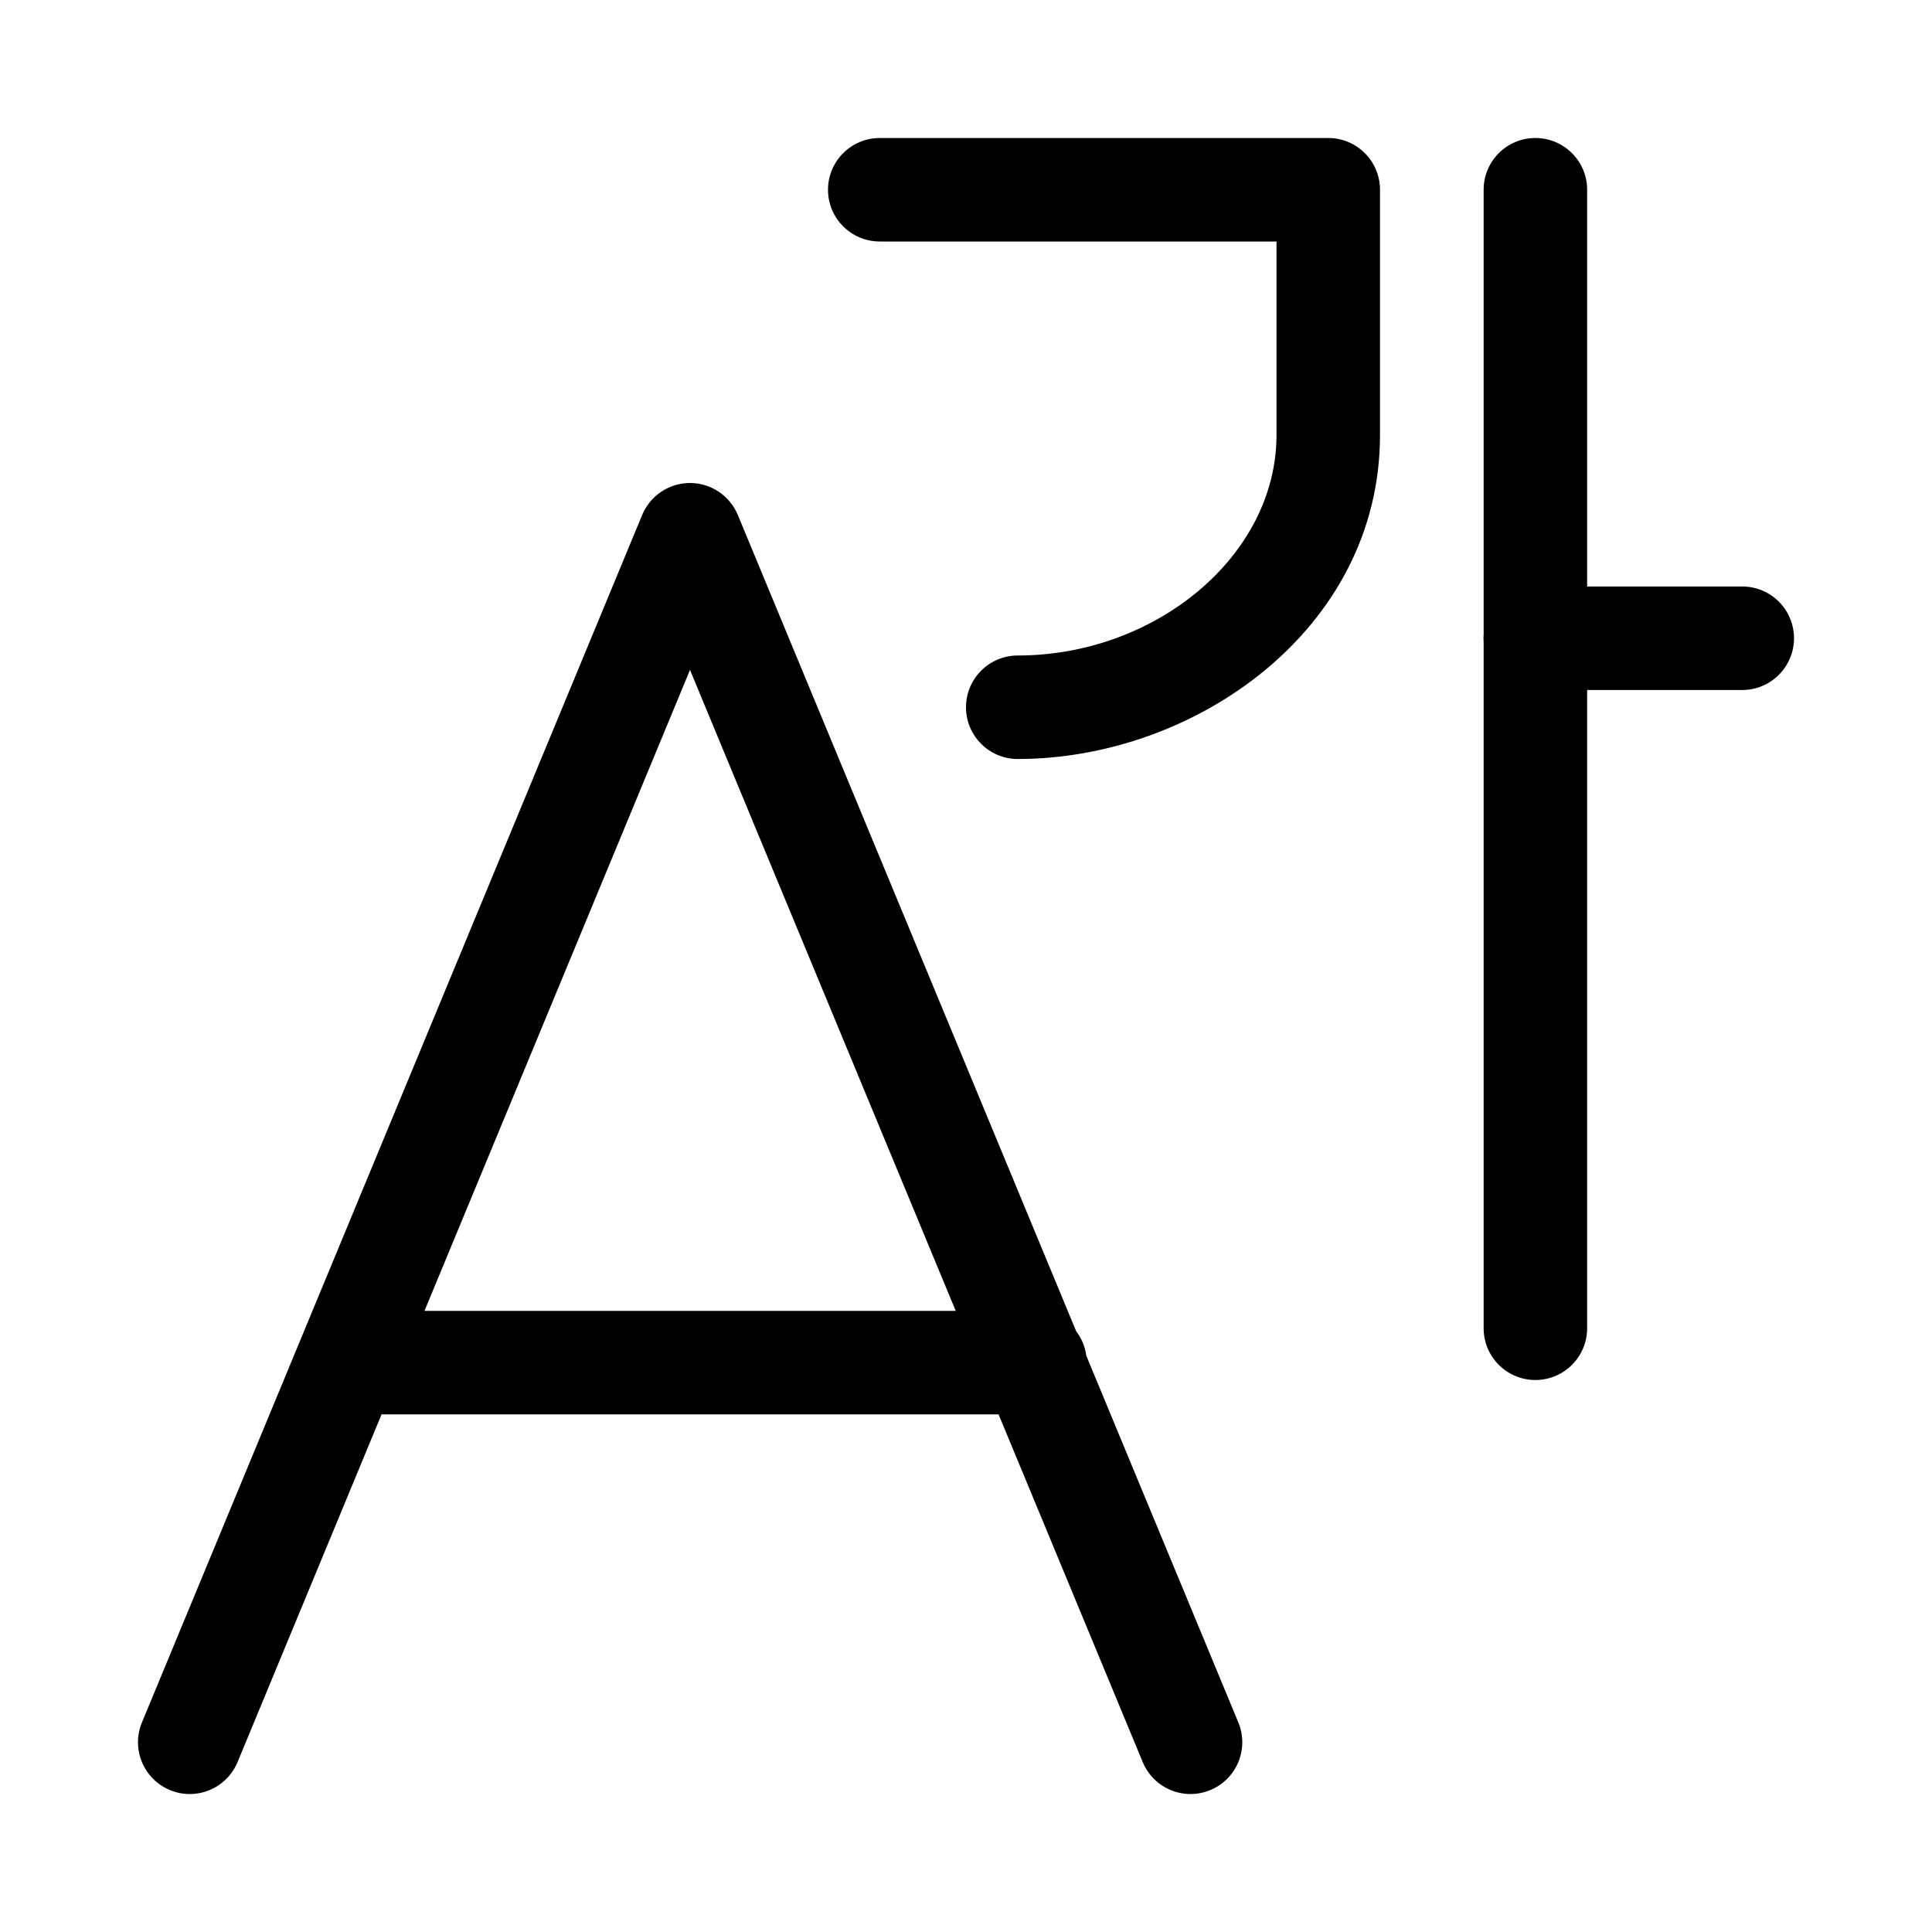
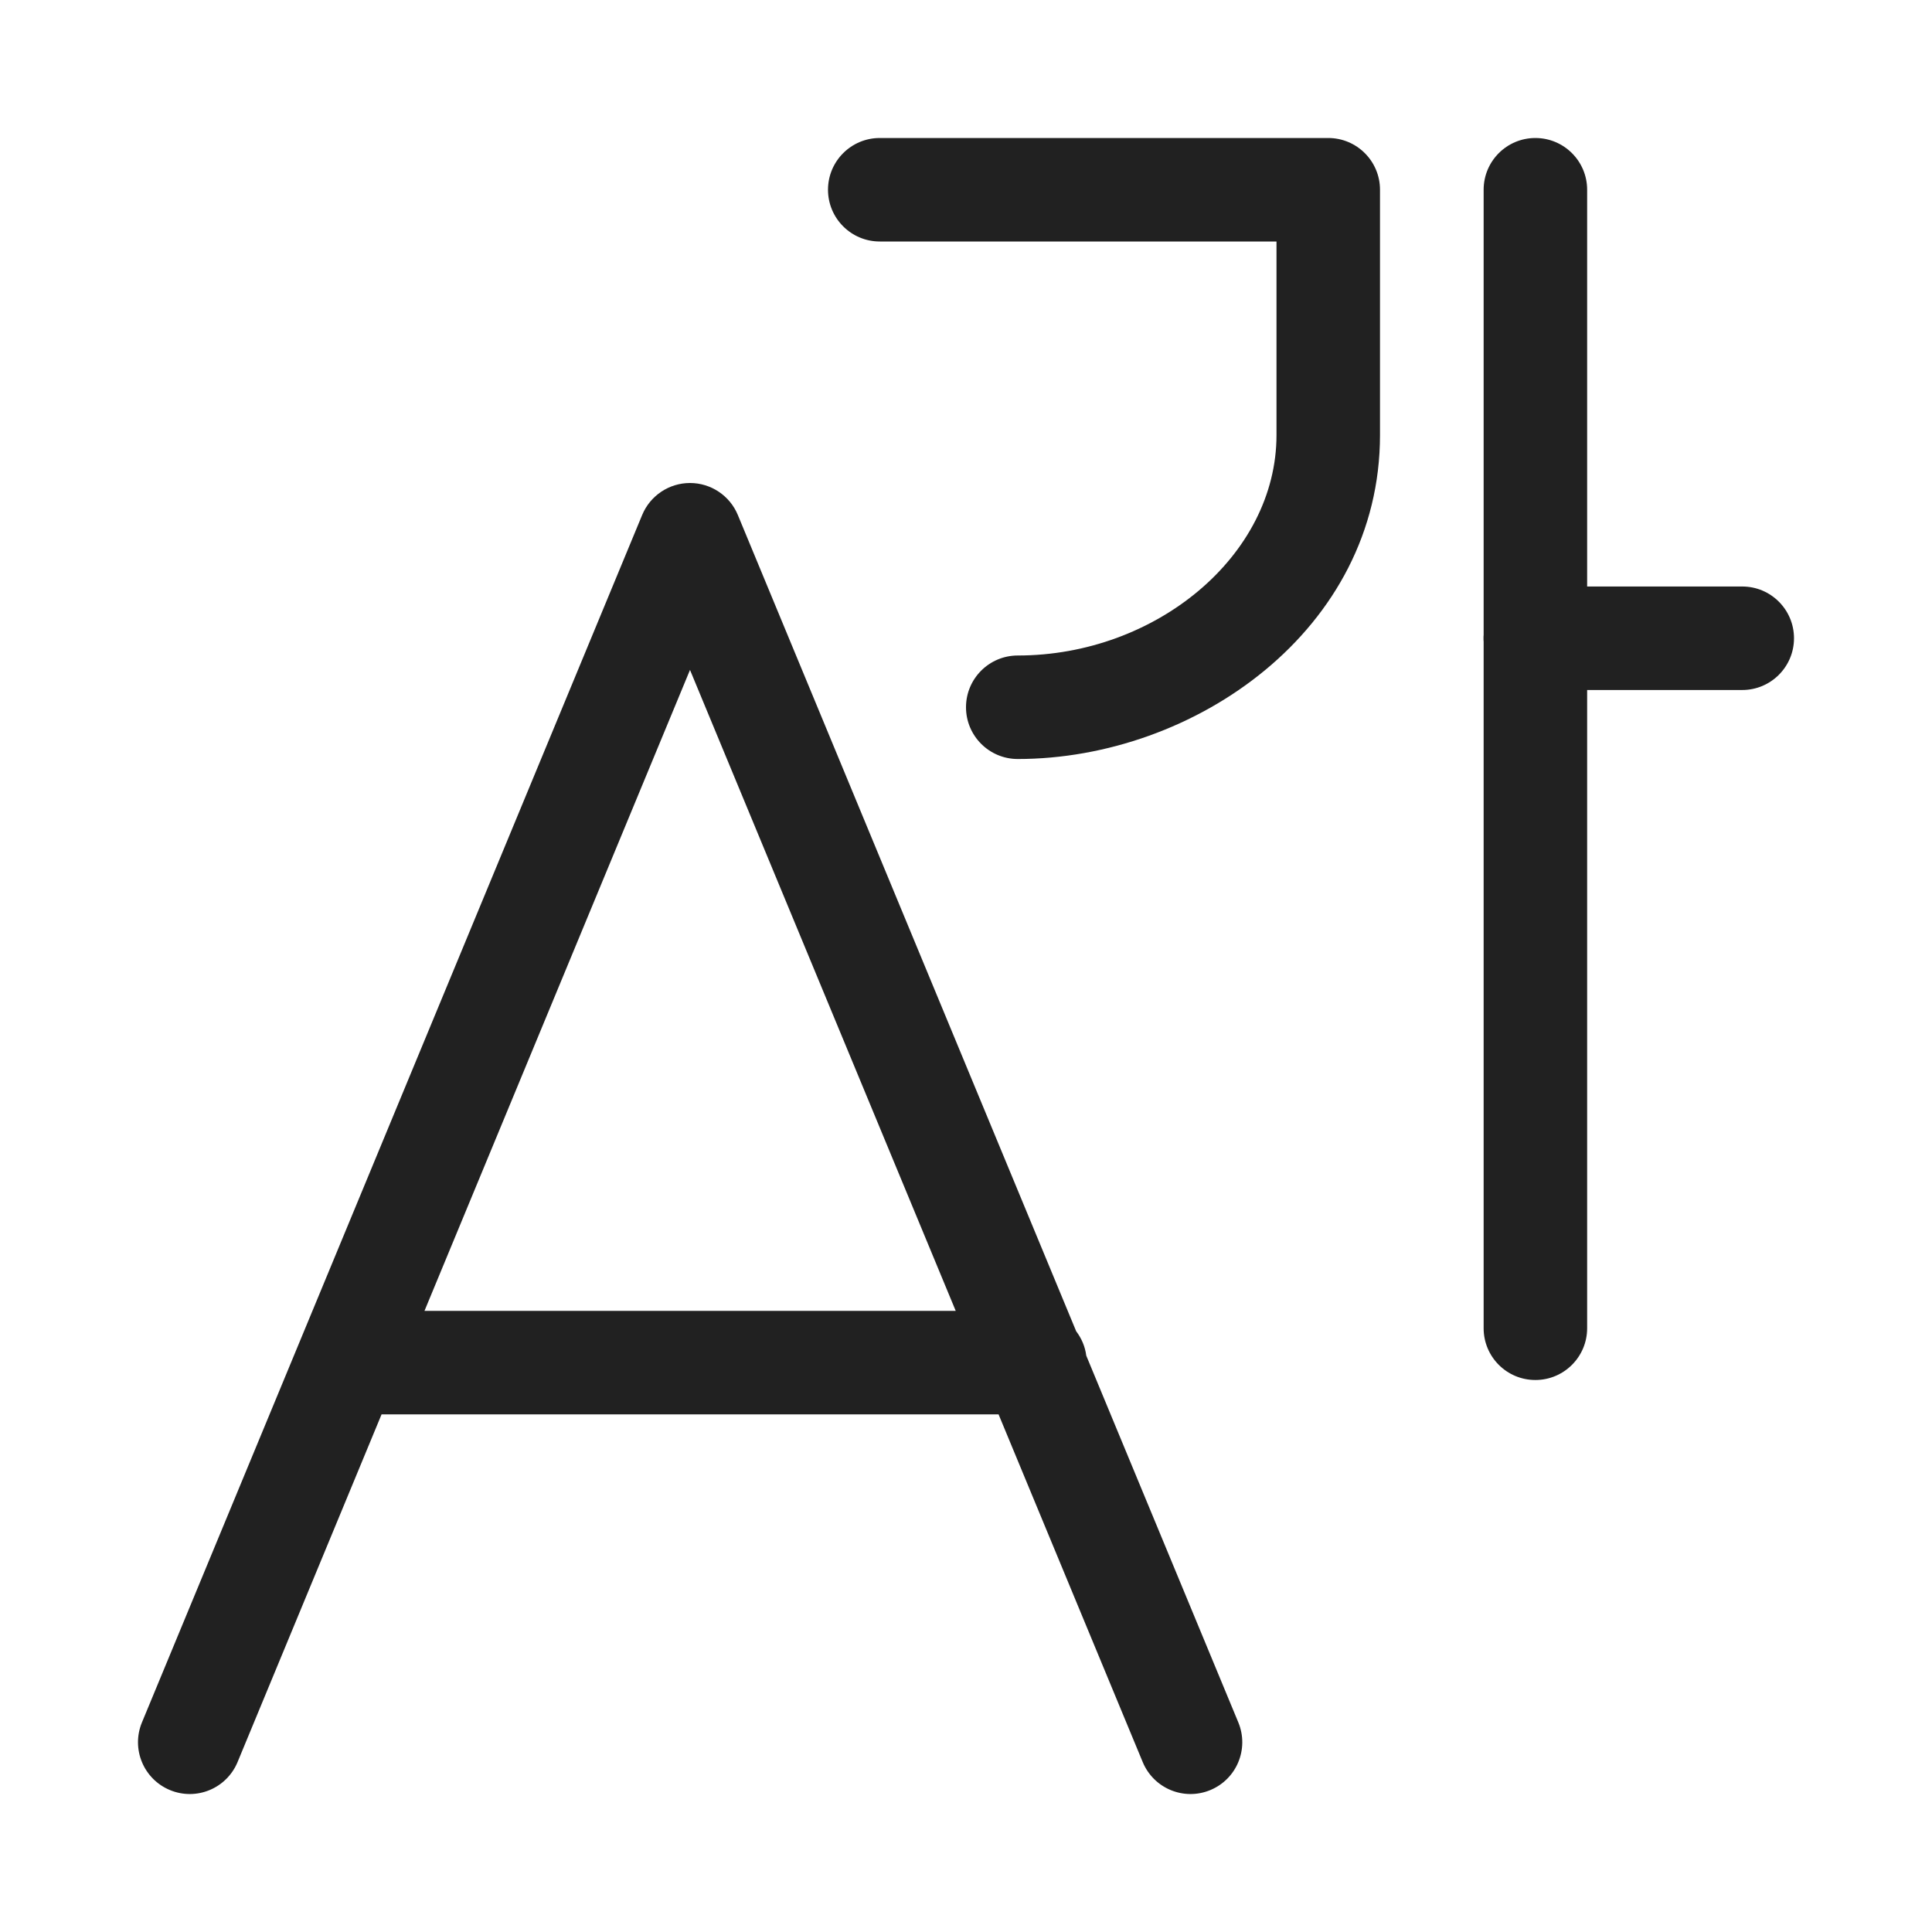
<svg xmlns="http://www.w3.org/2000/svg" width="28" height="28" viewBox="0 0 28 28" fill="none">
-   <path d="M12.75 2C12.336 2 12 2.336 12 2.75C12 3.164 12.336 3.5 12.75 3.5H18.5V6.305C18.5 8.054 16.751 9.5 14.75 9.5C14.336 9.5 14 9.836 14 10.25C14 10.664 14.336 11 14.75 11C17.314 11 20 9.126 20 6.305V2.75C20 2.336 19.664 2 19.25 2H12.75ZM10.693 7.463C10.577 7.183 10.303 7 10 7C9.697 7 9.423 7.183 9.307 7.463L2.057 24.963C1.899 25.346 2.08 25.784 2.463 25.943C2.846 26.102 3.284 25.92 3.443 25.537L5.53 20.498H14.472L16.561 25.537C16.72 25.92 17.158 26.102 17.541 25.943C17.924 25.784 18.105 25.346 17.947 24.963L15.743 19.647C15.726 19.515 15.674 19.395 15.597 19.294L10.693 7.463ZM13.851 18.998H6.152L10 9.709L13.851 18.998ZM22.252 2C22.666 2 23.002 2.336 23.002 2.75V8.5H25.25C25.664 8.5 26 8.836 26 9.25C26 9.664 25.664 10 25.25 10H23.002V19.25C23.002 19.664 22.666 20 22.252 20C21.837 20 21.502 19.664 21.502 19.25V9.299C21.5 9.283 21.5 9.267 21.5 9.25C21.5 9.233 21.5 9.217 21.502 9.201V2.75C21.502 2.336 21.837 2 22.252 2Z" fill="#000000" />
+   <path d="M12.75 2C12.336 2 12 2.336 12 2.75C12 3.164 12.336 3.5 12.75 3.5H18.5V6.305C18.5 8.054 16.751 9.5 14.75 9.5C14.336 9.5 14 9.836 14 10.25C14 10.664 14.336 11 14.75 11C17.314 11 20 9.126 20 6.305V2.75C20 2.336 19.664 2 19.25 2H12.75ZM10.693 7.463C10.577 7.183 10.303 7 10 7C9.697 7 9.423 7.183 9.307 7.463L2.057 24.963C1.899 25.346 2.08 25.784 2.463 25.943C2.846 26.102 3.284 25.92 3.443 25.537L5.53 20.498H14.472L16.561 25.537C16.72 25.92 17.158 26.102 17.541 25.943C17.924 25.784 18.105 25.346 17.947 24.963L15.743 19.647C15.726 19.515 15.674 19.395 15.597 19.294L10.693 7.463ZM13.851 18.998H6.152L10 9.709L13.851 18.998ZM22.252 2C22.666 2 23.002 2.336 23.002 2.75V8.5H25.25C25.664 8.5 26 8.836 26 9.25C26 9.664 25.664 10 25.25 10H23.002V19.25C23.002 19.664 22.666 20 22.252 20C21.837 20 21.502 19.664 21.502 19.25V9.299C21.5 9.283 21.5 9.267 21.5 9.25C21.5 9.233 21.5 9.217 21.502 9.201V2.75C21.502 2.336 21.837 2 22.252 2Z" fill="#212121" />
</svg>
